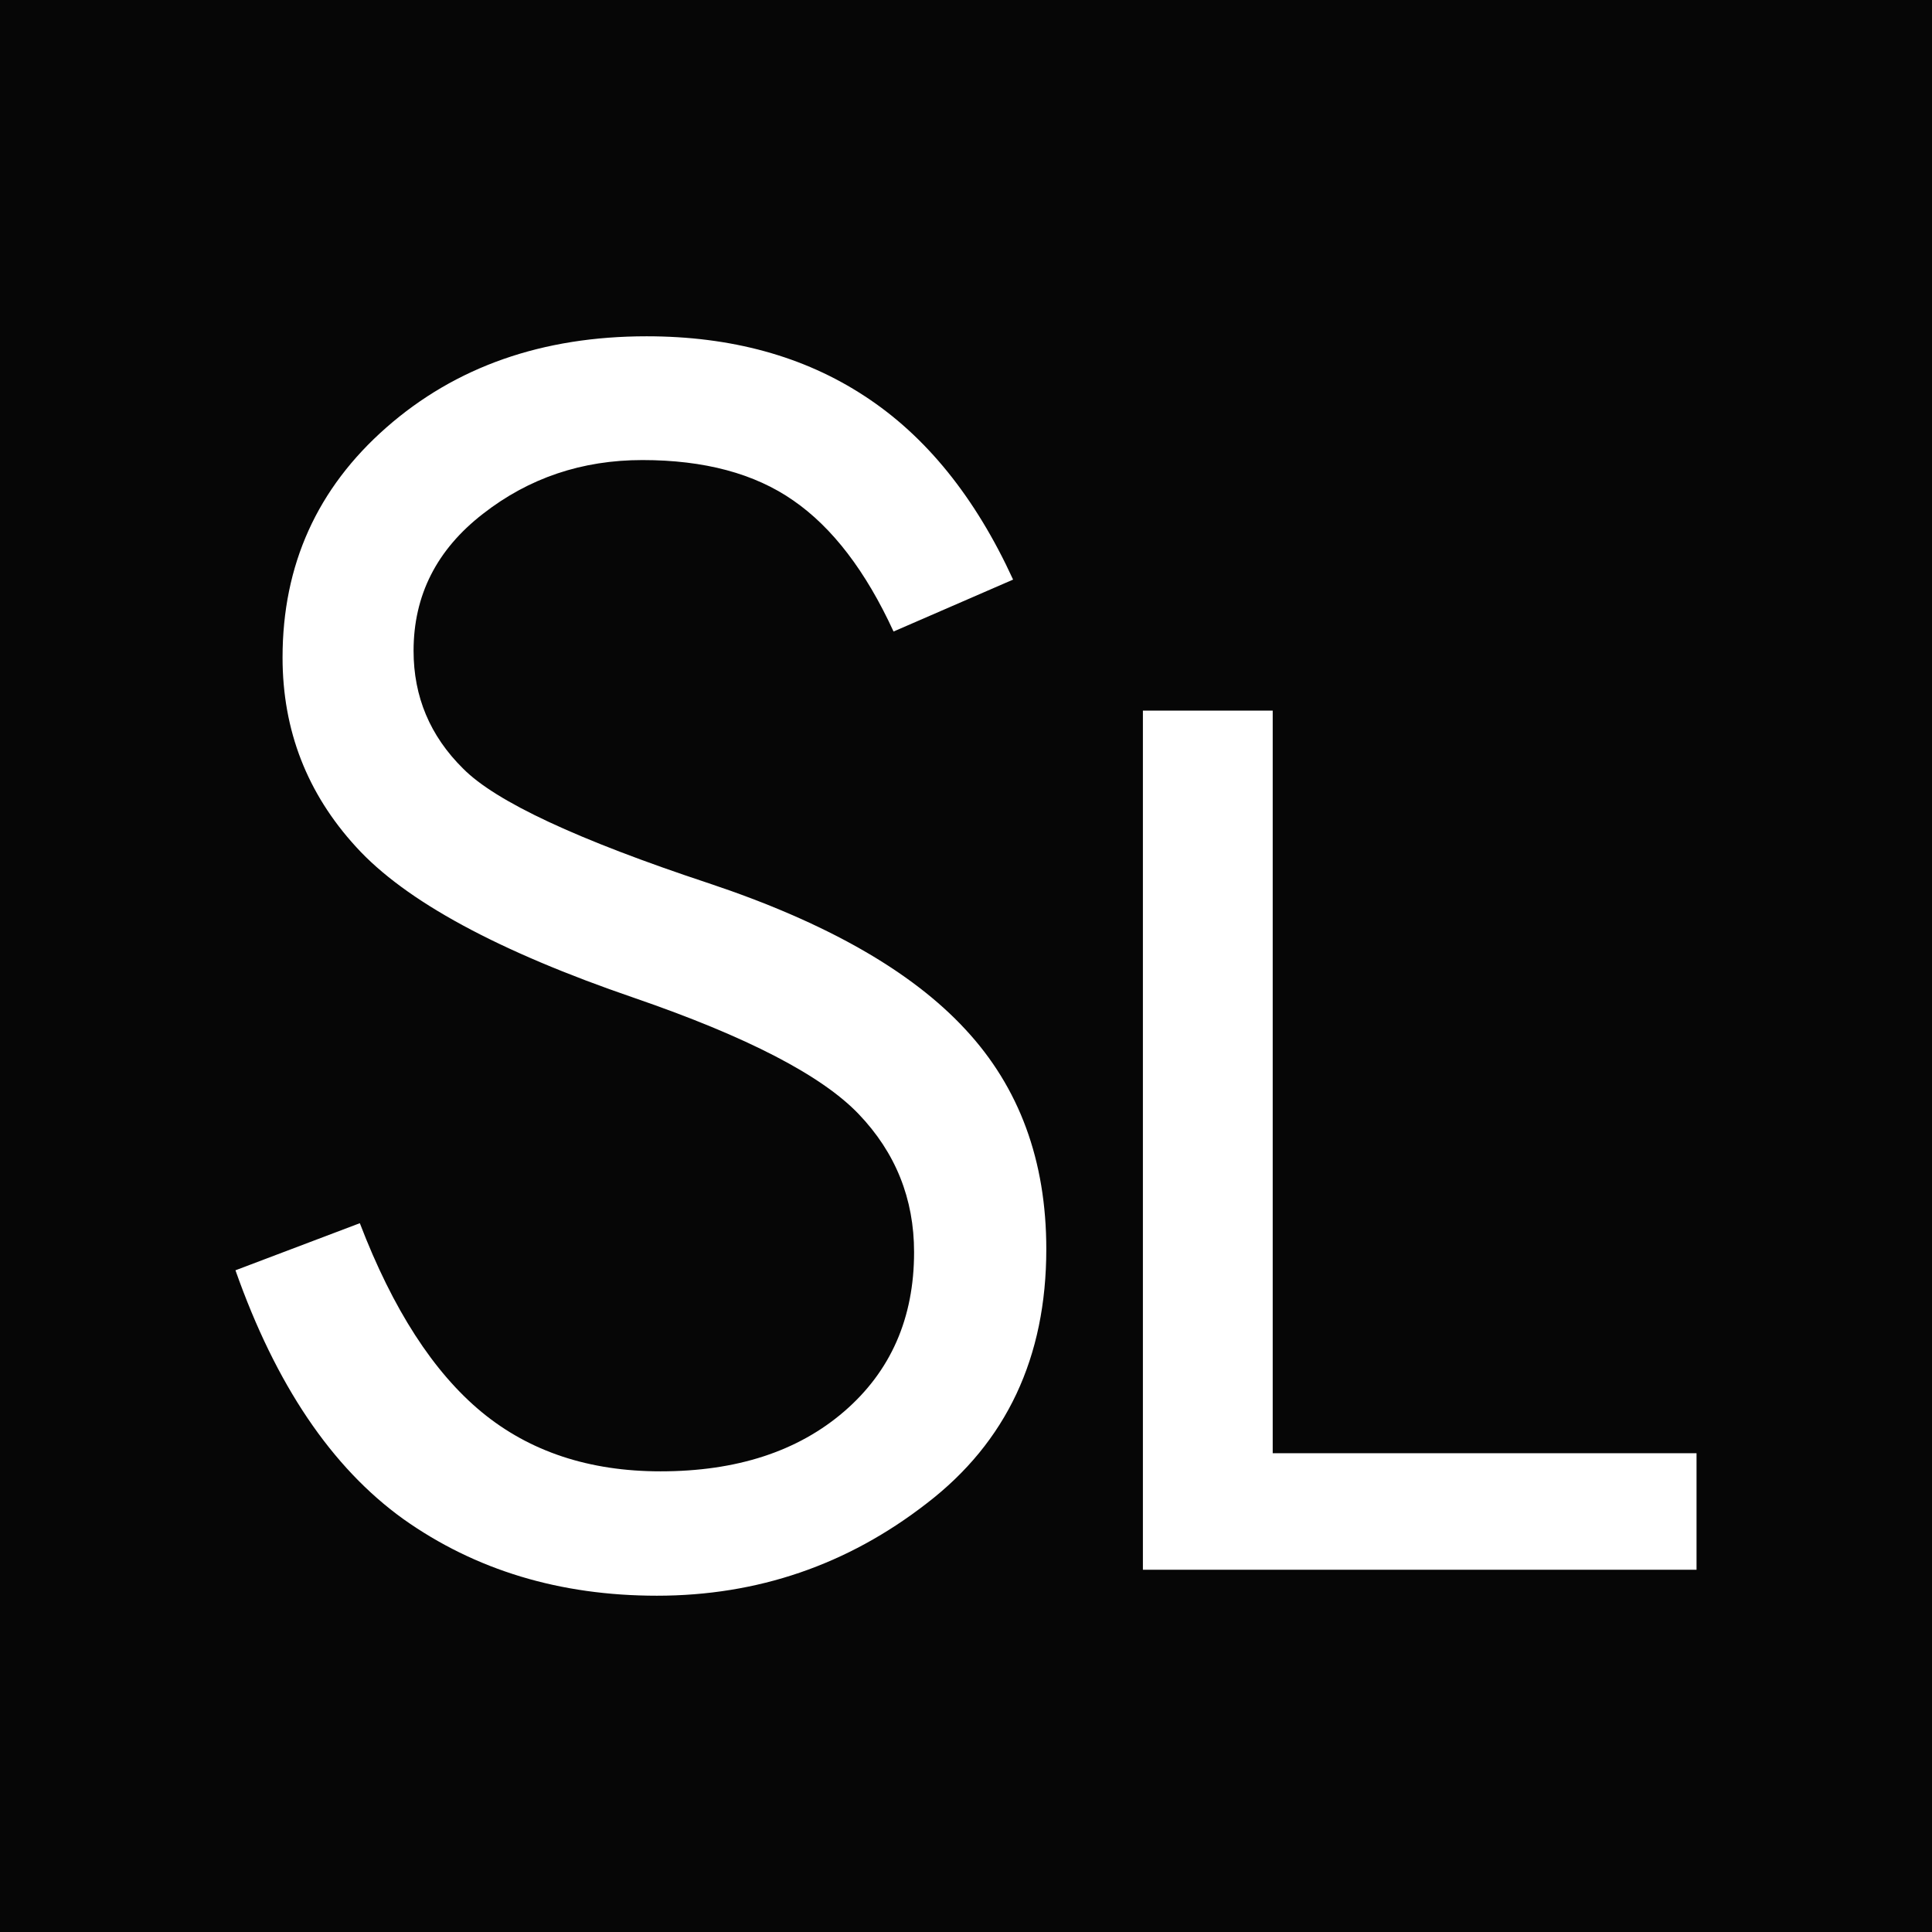
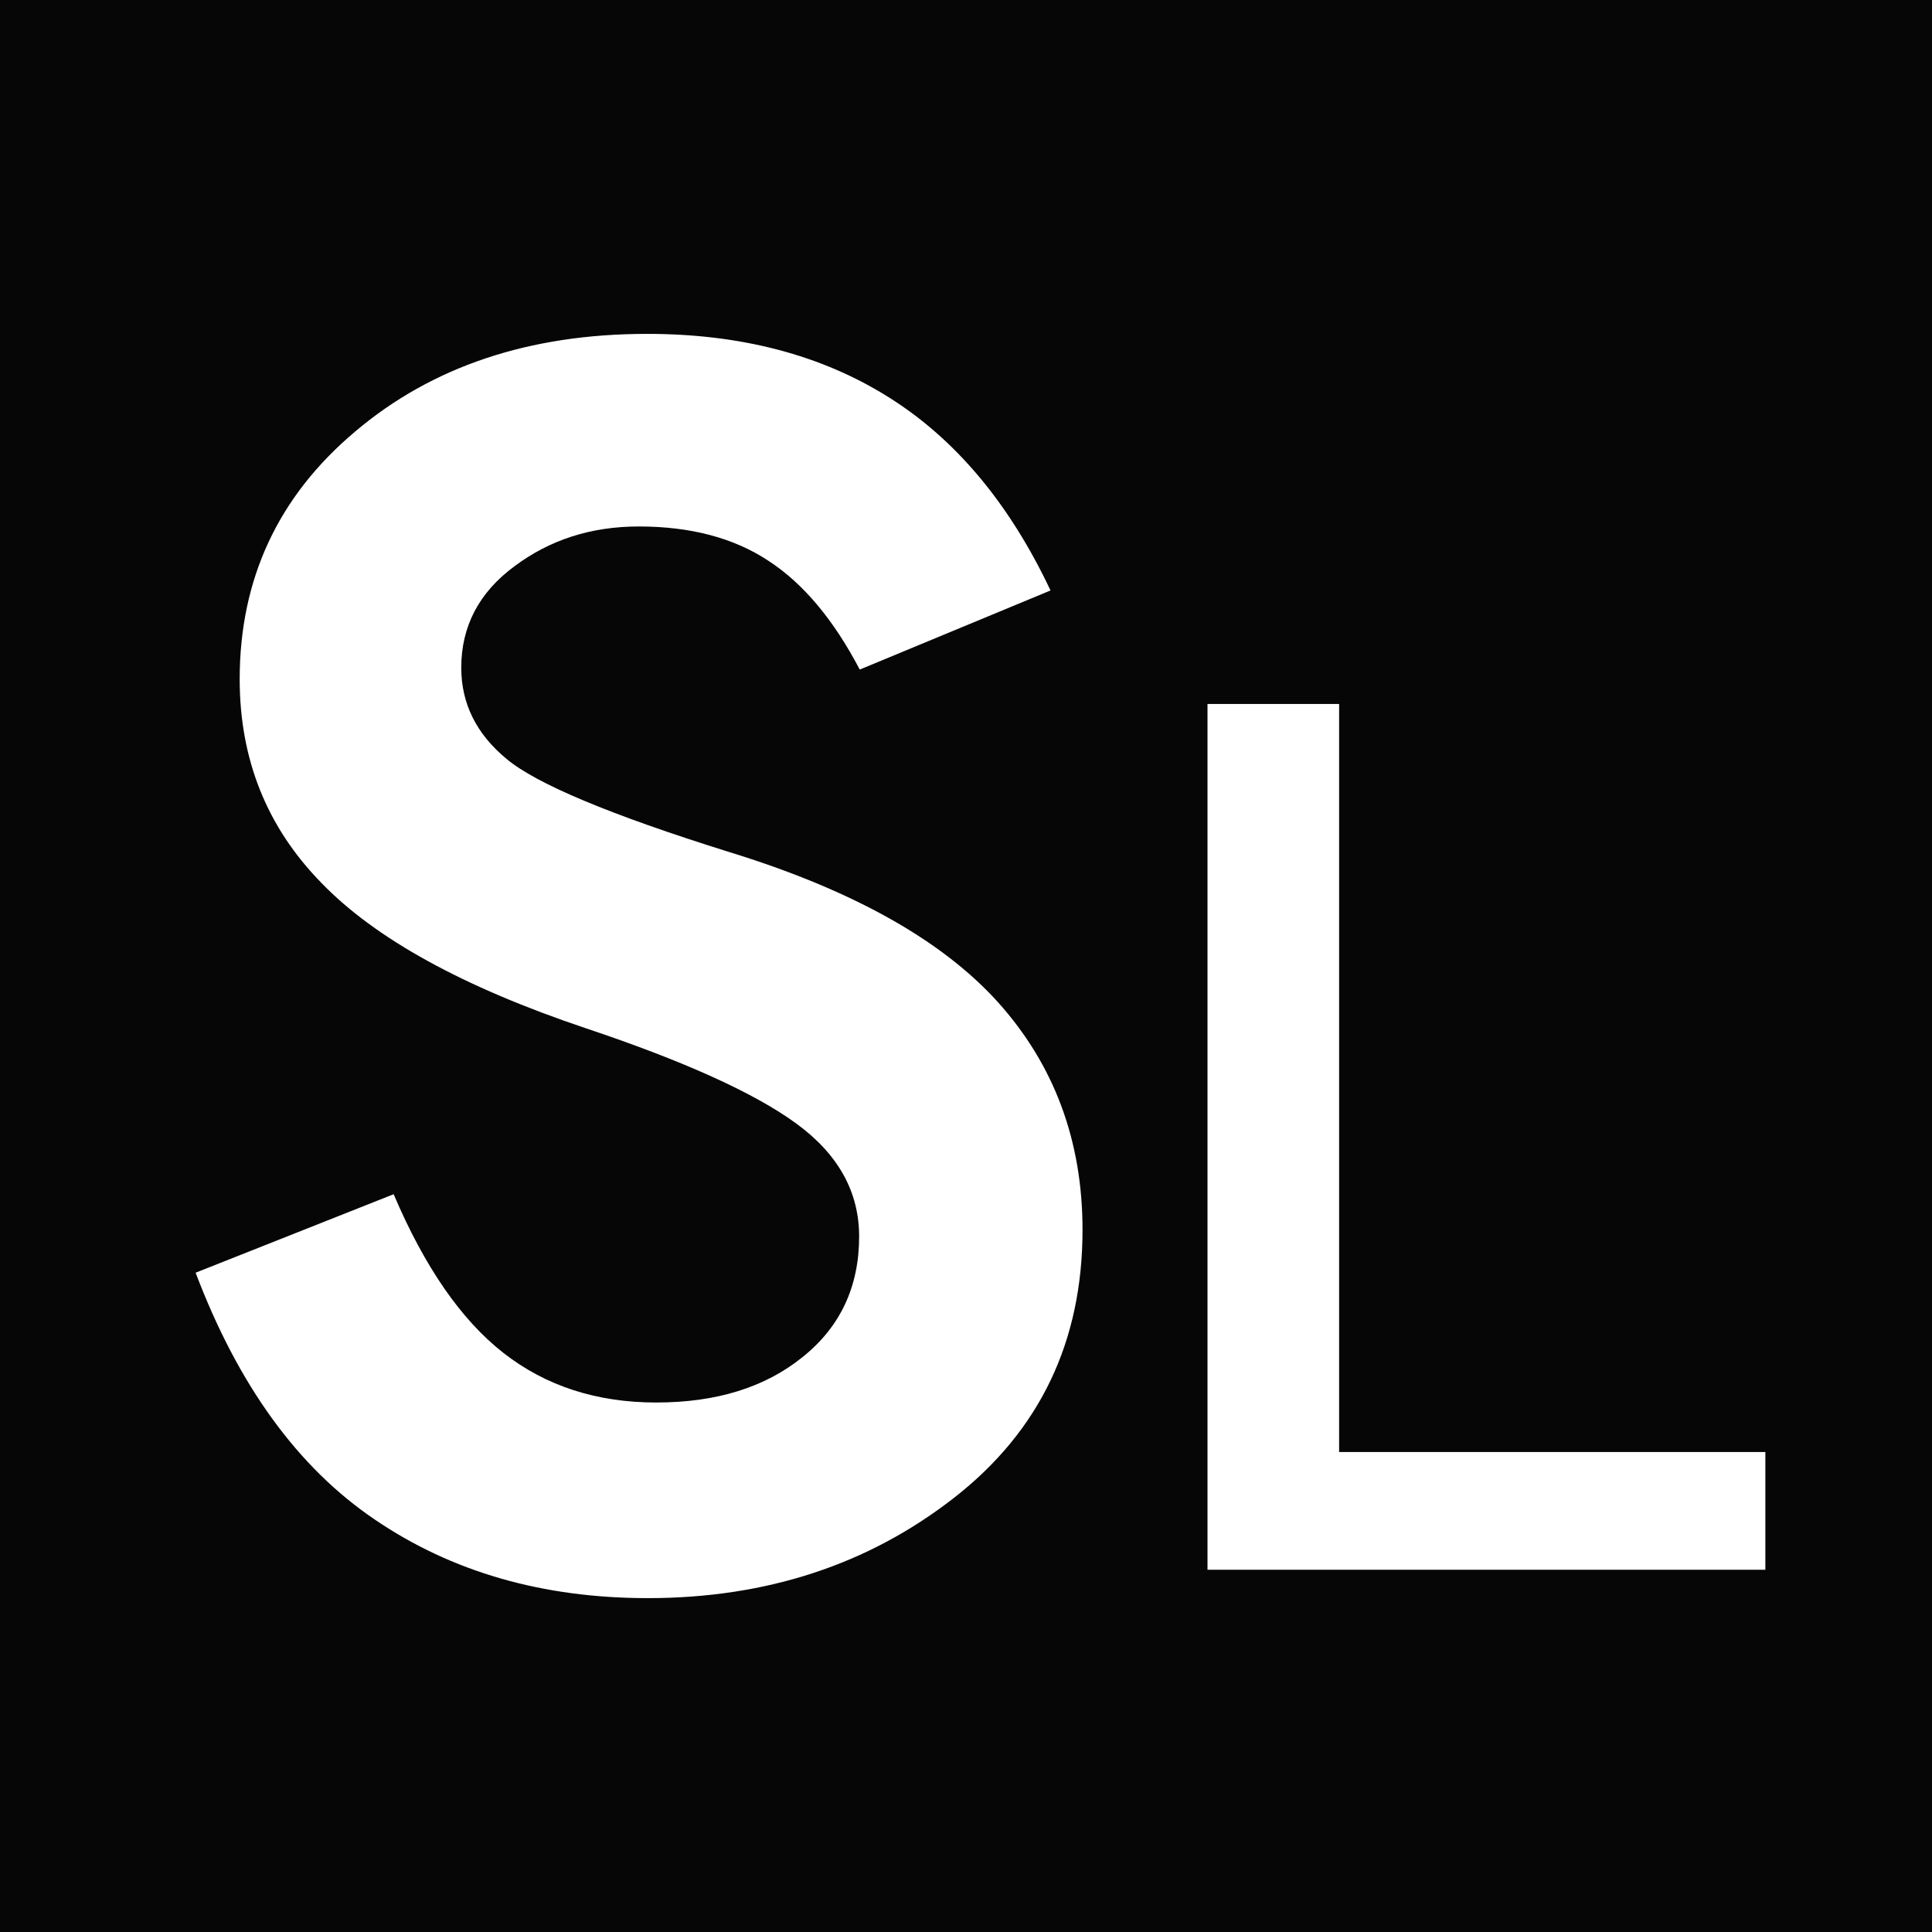
<svg xmlns="http://www.w3.org/2000/svg" viewBox="0 0 32 32">
  <rect width="32" height="32" fill="#060606" />
  <g fill="#FFFFFF">
-     <path d="M7.86 0.43Q5.45 0.43 3.66 -0.84Q1.88 -2.12 0.88 -4.96Q0.88 -4.96 0.88 -4.96Q0.88 -4.96 0.88 -4.96L2.94 -5.74Q2.94 -5.74 2.94 -5.74Q2.94 -5.74 2.94 -5.74Q3.76 -3.6 4.96 -2.61Q6.15 -1.63 7.92 -1.63Q9.81 -1.63 10.96 -2.62Q12.12 -3.62 12.12 -5.26Q12.12 -6.59 11.2 -7.55Q10.28 -8.51 7.49 -9.47Q4.1 -10.63 2.88 -11.97Q1.66 -13.3 1.66 -15.11Q1.66 -17.41 3.38 -18.92Q5.1 -20.43 7.69 -20.43Q9.79 -20.43 11.3 -19.44Q12.82 -18.45 13.76 -16.4Q13.76 -16.4 13.76 -16.4Q13.76 -16.4 13.76 -16.4L11.78 -15.54Q11.78 -15.54 11.78 -15.54Q11.78 -15.54 11.78 -15.54Q11.09 -17.04 10.12 -17.71Q9.16 -18.38 7.62 -18.38Q6.12 -18.38 4.98 -17.49Q3.83 -16.6 3.83 -15.22Q3.83 -14.08 4.65 -13.27Q5.46 -12.45 8.72 -11.37Q11.63 -10.4 12.97 -8.95Q14.31 -7.51 14.31 -5.31Q14.31 -2.62 12.33 -1.1Q10.36 0.43 7.86 0.43Z" transform="translate(3.02 26)" />
-     <path d="M15.91 0V-14.23H18.06V-1.93H25.08V0Z" transform="translate(3.02 26)" />
+     <path d="M8.16 0.47Q5.55 0.47 3.64 -0.83Q1.73 -2.12 0.67 -4.92Q0.67 -4.92 0.67 -4.92Q0.67 -4.92 0.67 -4.92L3.95 -6.22Q3.95 -6.22 3.95 -6.22Q3.95 -6.22 3.95 -6.22Q4.72 -4.41 5.77 -3.59Q6.82 -2.77 8.3 -2.77Q9.79 -2.77 10.72 -3.52Q11.66 -4.27 11.66 -5.52Q11.66 -6.63 10.62 -7.39Q9.58 -8.15 7.13 -8.97Q4.09 -9.99 2.75 -11.38Q1.4 -12.76 1.4 -14.75Q1.4 -17.24 3.31 -18.85Q5.22 -20.47 8.15 -20.47Q10.48 -20.47 12.15 -19.42Q13.81 -18.38 14.83 -16.22Q14.83 -16.22 14.83 -16.22Q14.83 -16.22 14.83 -16.22L11.67 -14.91Q11.67 -14.91 11.67 -14.91Q11.67 -14.91 11.67 -14.91Q11.02 -16.15 10.16 -16.71Q9.3 -17.28 8.01 -17.28Q6.83 -17.28 5.95 -16.62Q5.07 -15.97 5.07 -14.94Q5.07 -14.05 5.82 -13.43Q6.56 -12.81 9.5 -11.89Q12.56 -10.95 13.96 -9.4Q15.36 -7.84 15.36 -5.63Q15.36 -2.85 13.23 -1.19Q11.1 0.47 8.16 0.47Z" transform="translate(2.57 26)" />
+     <path d="M17.43 0V-14.34H19.61V-1.95H26.67V0Z" transform="translate(2.57 26)" />
  </g>
</svg>
